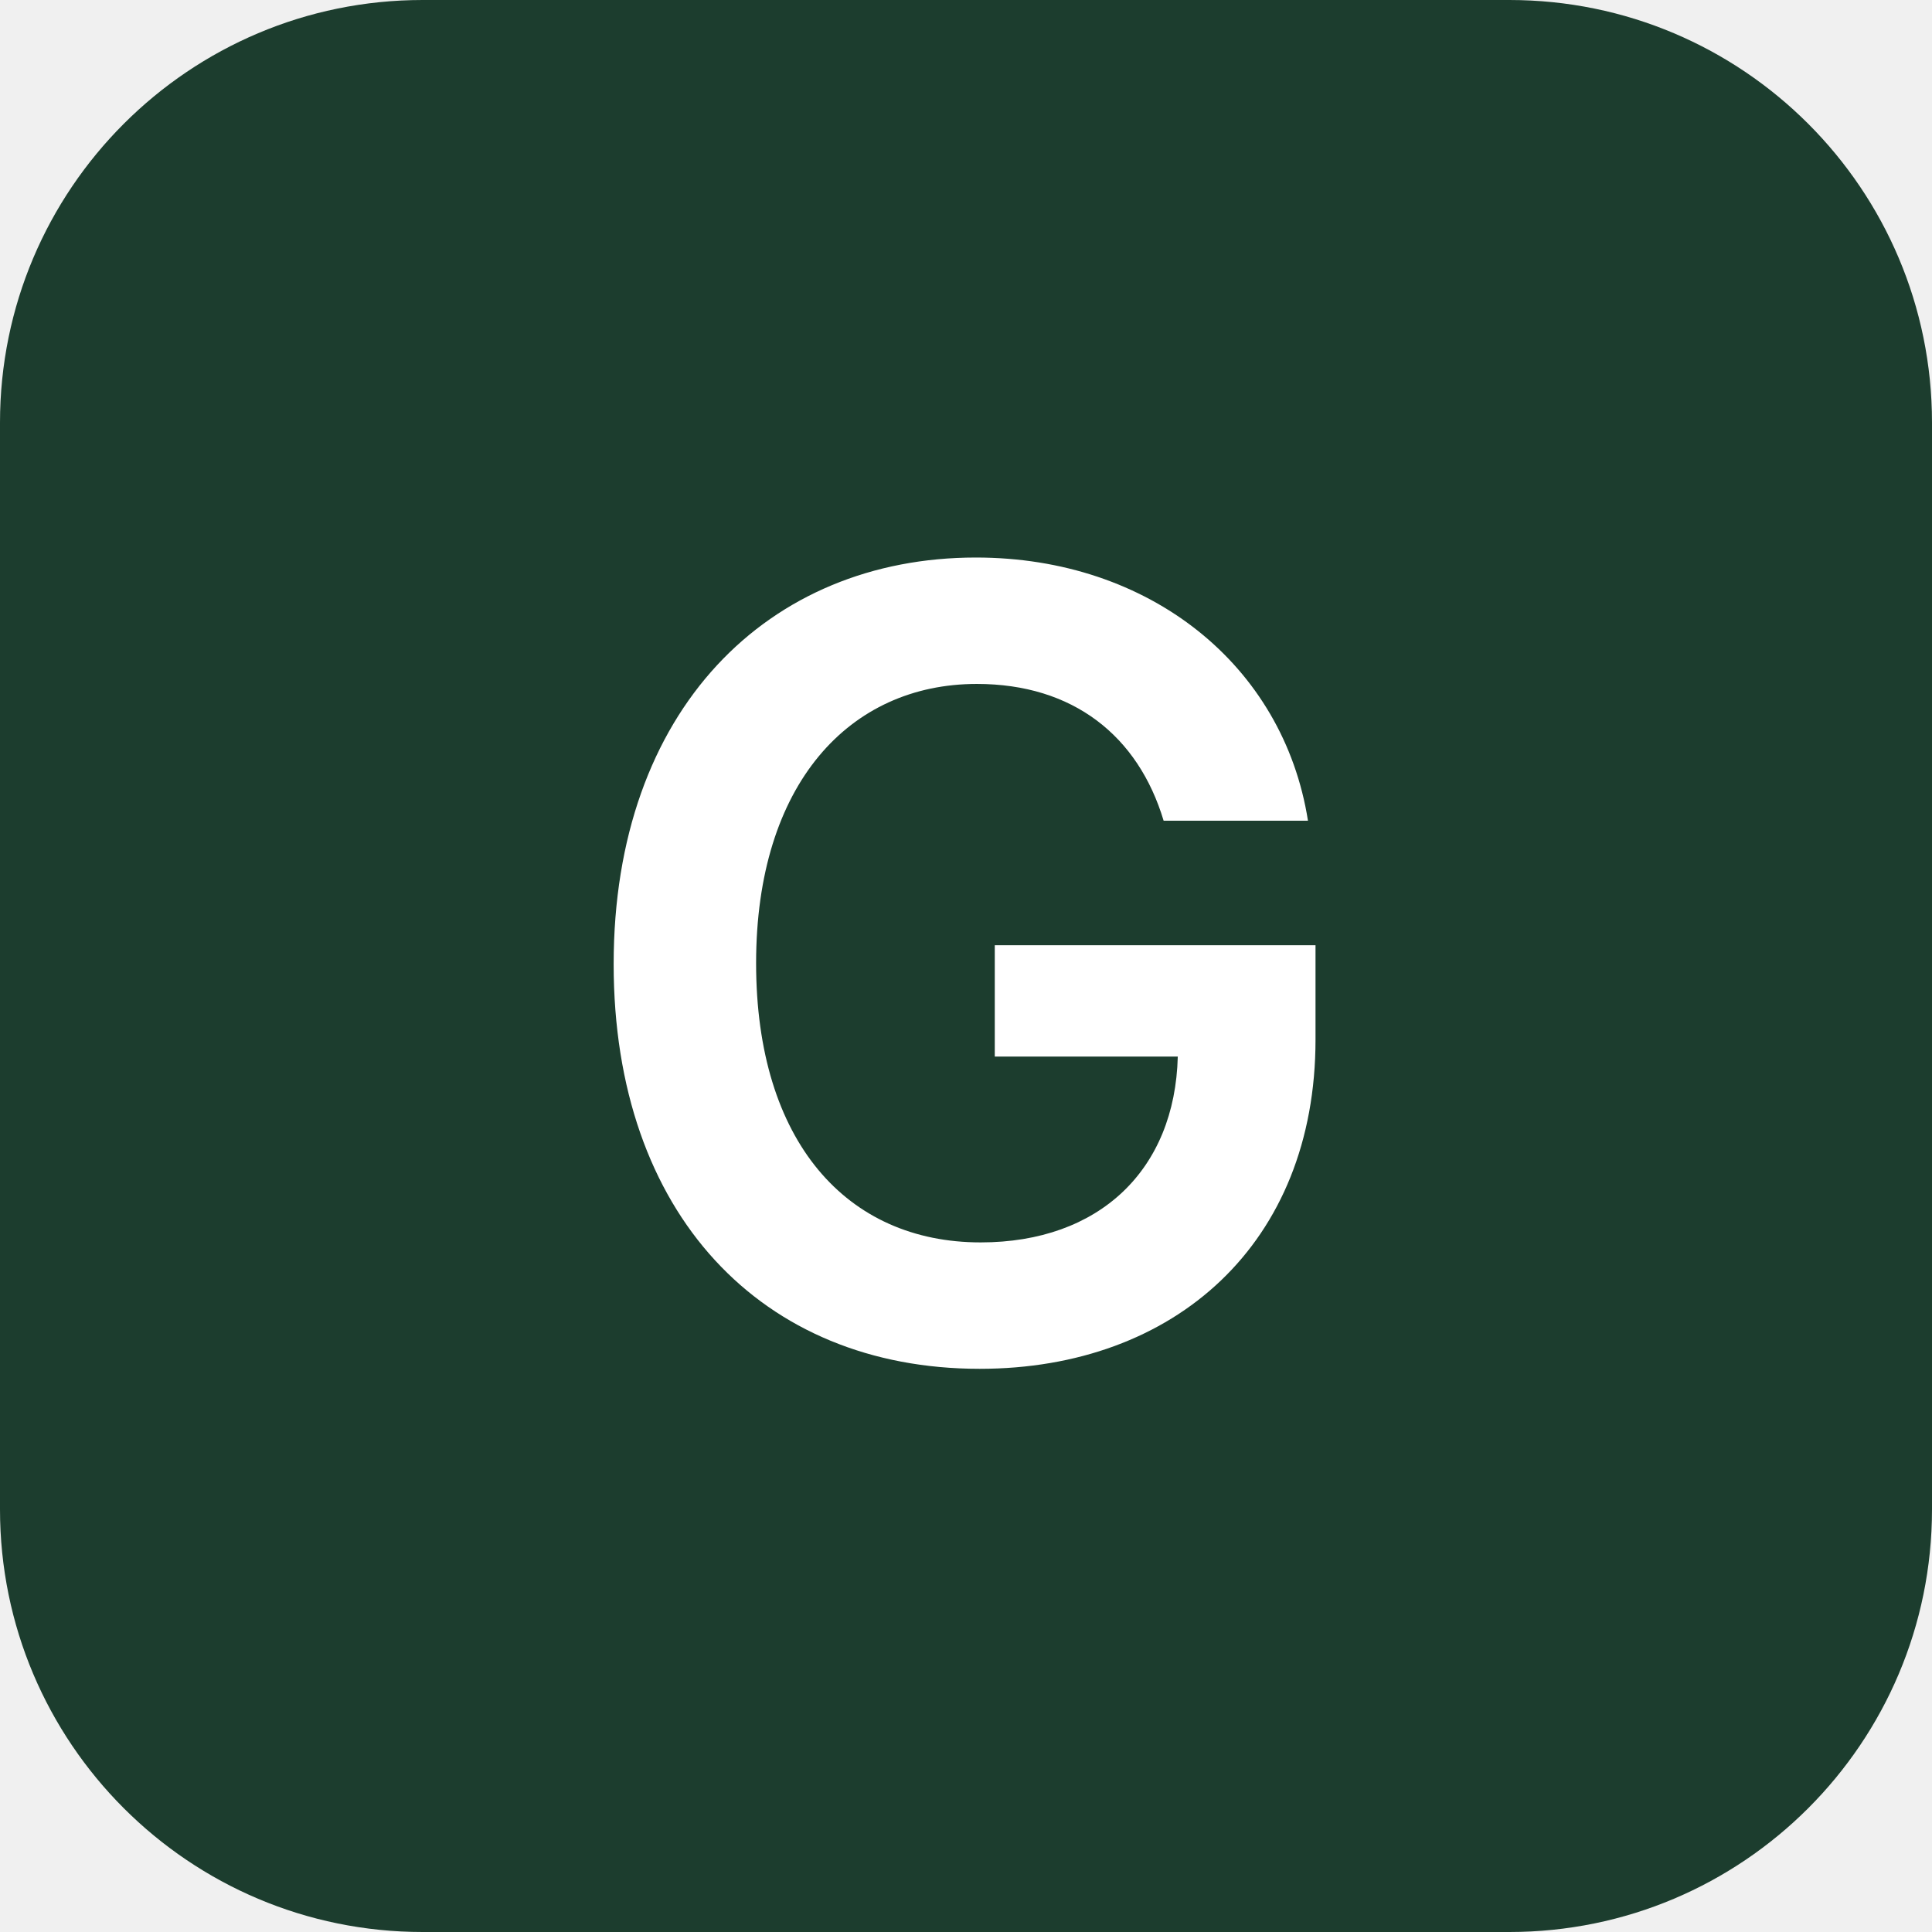
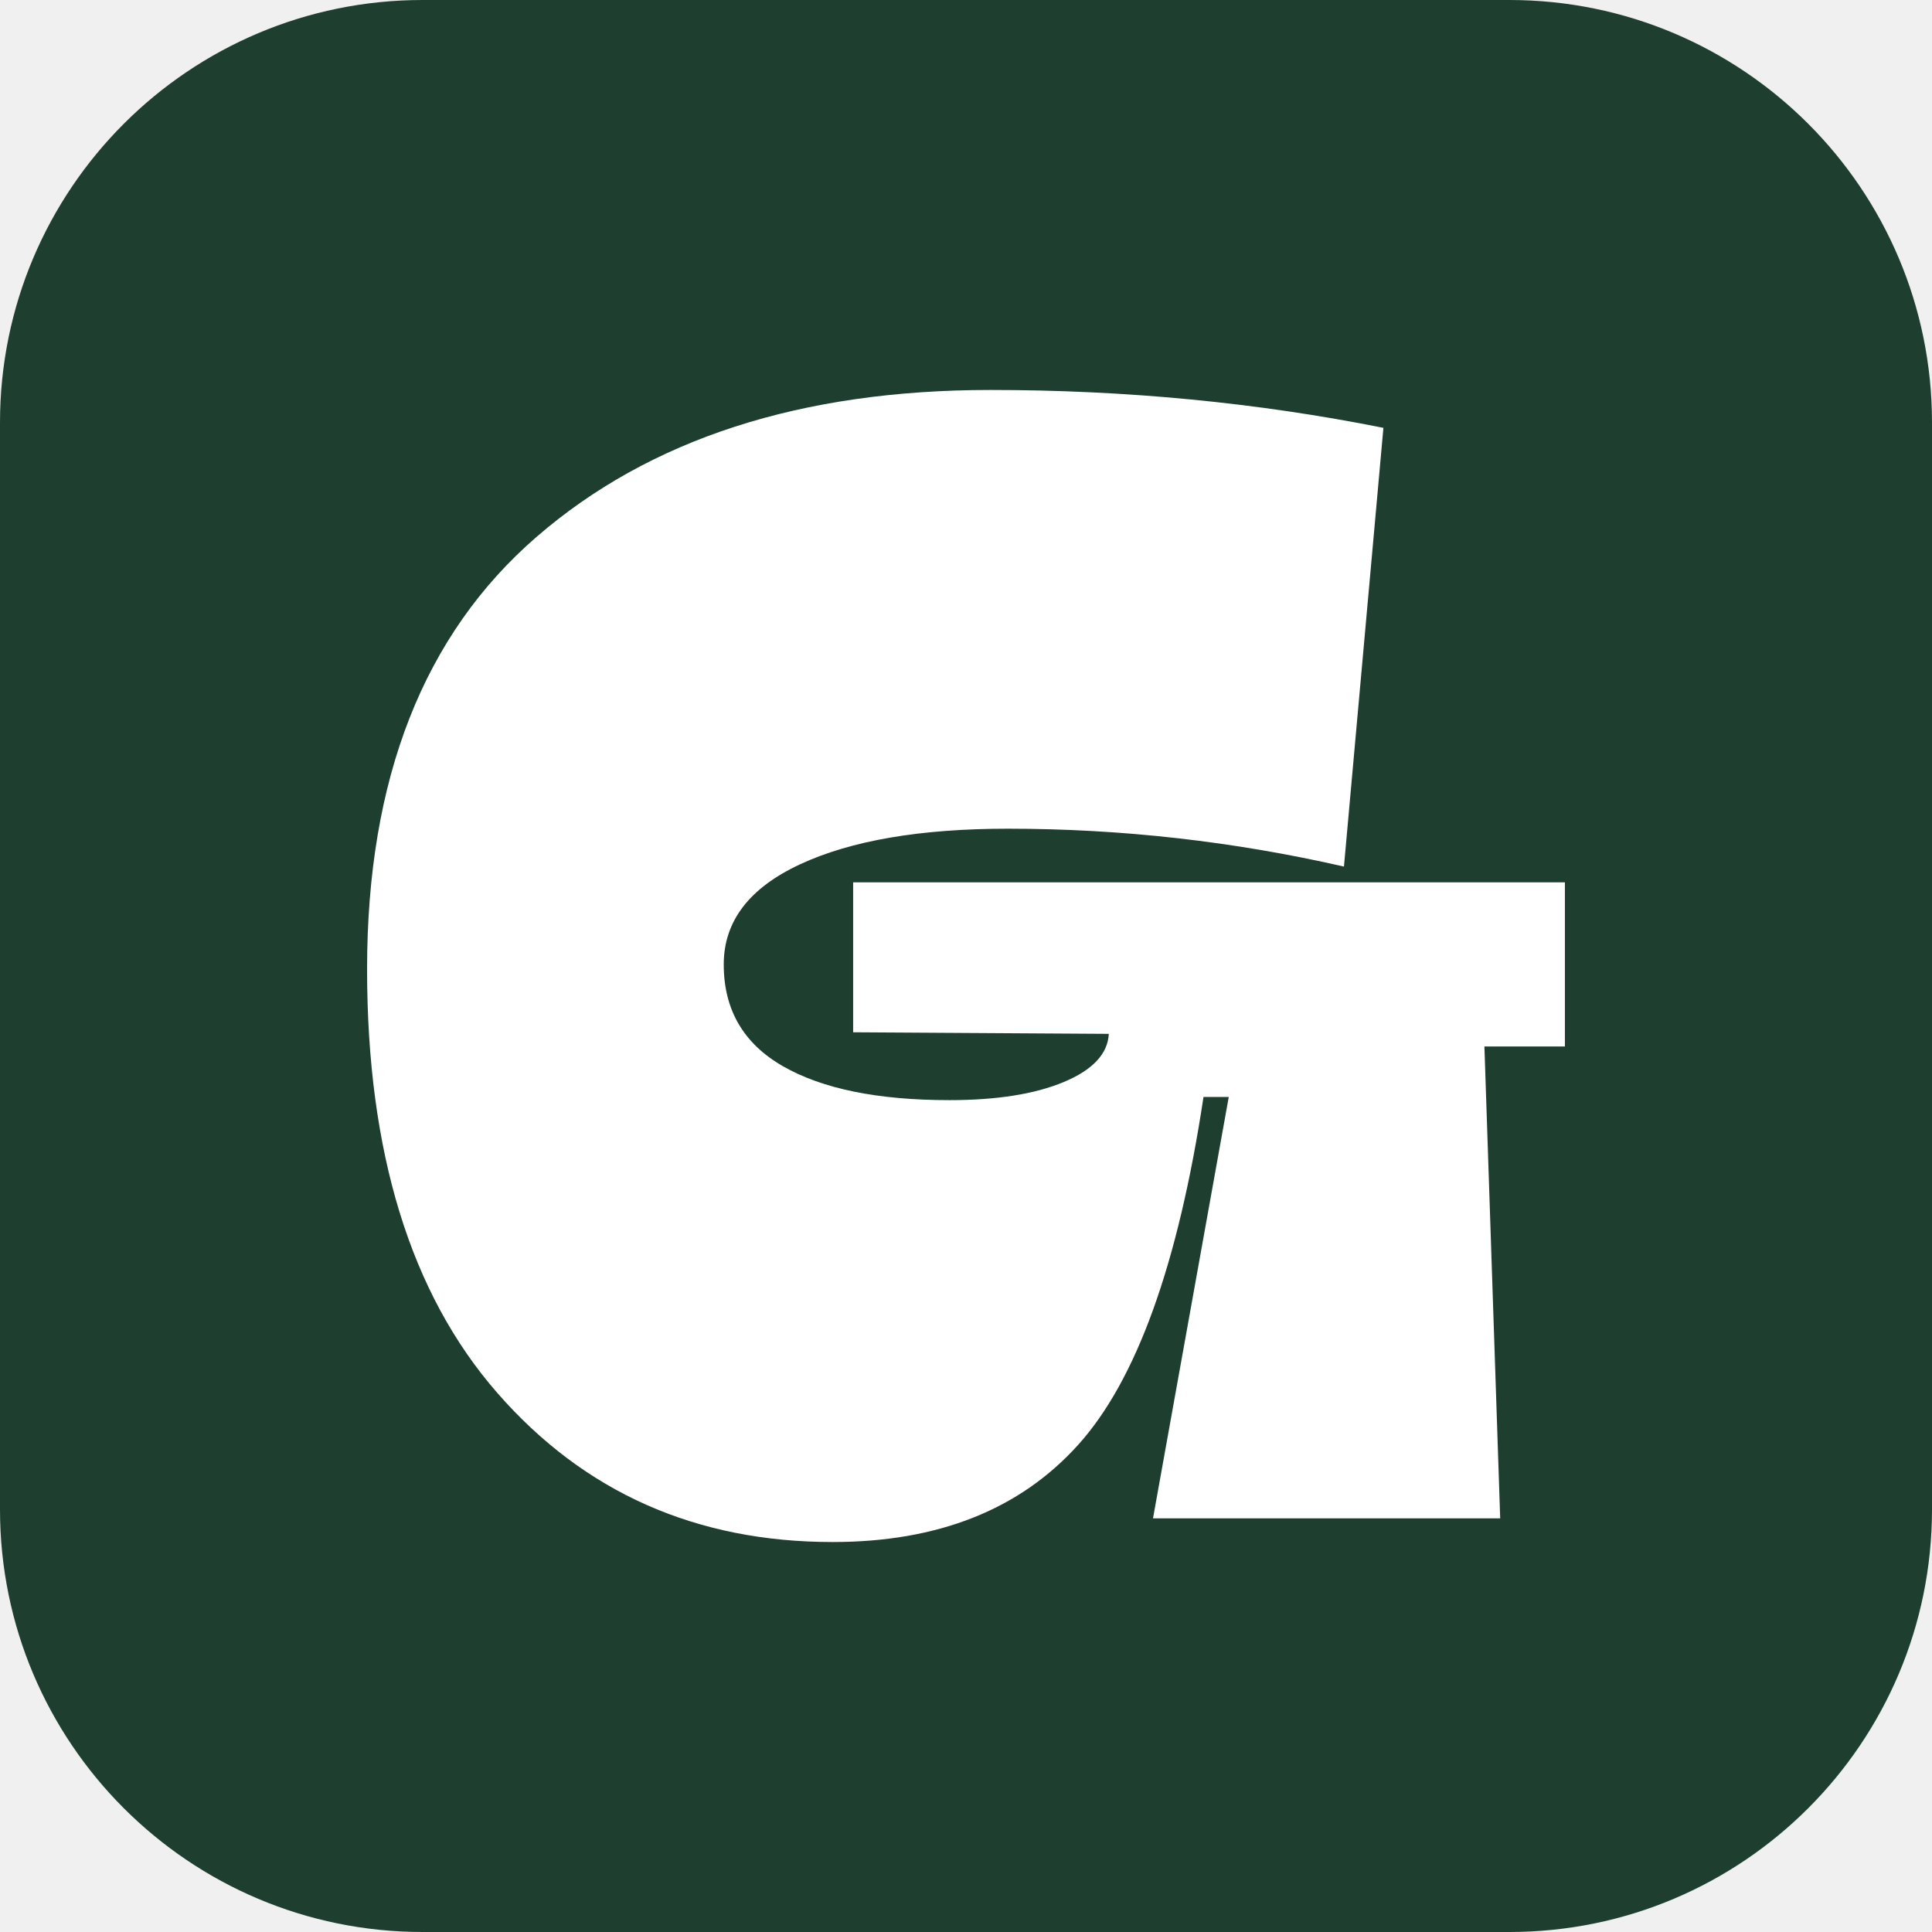
- <svg xmlns="http://www.w3.org/2000/svg" viewBox="0 0 32 32" fill="none">
-   <rect width="32" height="32" rx="7" fill="#1C3D2E" />
-   <text x="16" y="22.5" text-anchor="middle" fill="#FFFFFF" font-family="system-ui, -apple-system, 'Segoe UI', sans-serif" font-size="18" font-weight="600" letter-spacing="-0.5">G</text>
+ <svg xmlns="http://www.w3.org/2000/svg" viewBox="0 0 512 512">
+   <rect width="512" height="512" rx="112" fill="#1E3F30" />
+   <path fill="#FFFFFF" transform="translate(89.75 402.38) scale(0.41823 -0.41823)" d="M313 -15Q183 -15 100.5 79.5Q18 174 18 348Q18 529 125.5 622.0Q233 715 413 715Q542 715 662 691L637 413Q532 437 424 437Q341 437 292.5 414.5Q244 392 244 351Q244 308 281.5 286.5Q319 265 387 265Q432 265 459.5 276.5Q487 288 488 307L326 308V403H777V299H726L736 0H516L564 267H548Q524 108 468.5 46.5Q413 -15 313 -15Z" />
</svg>
